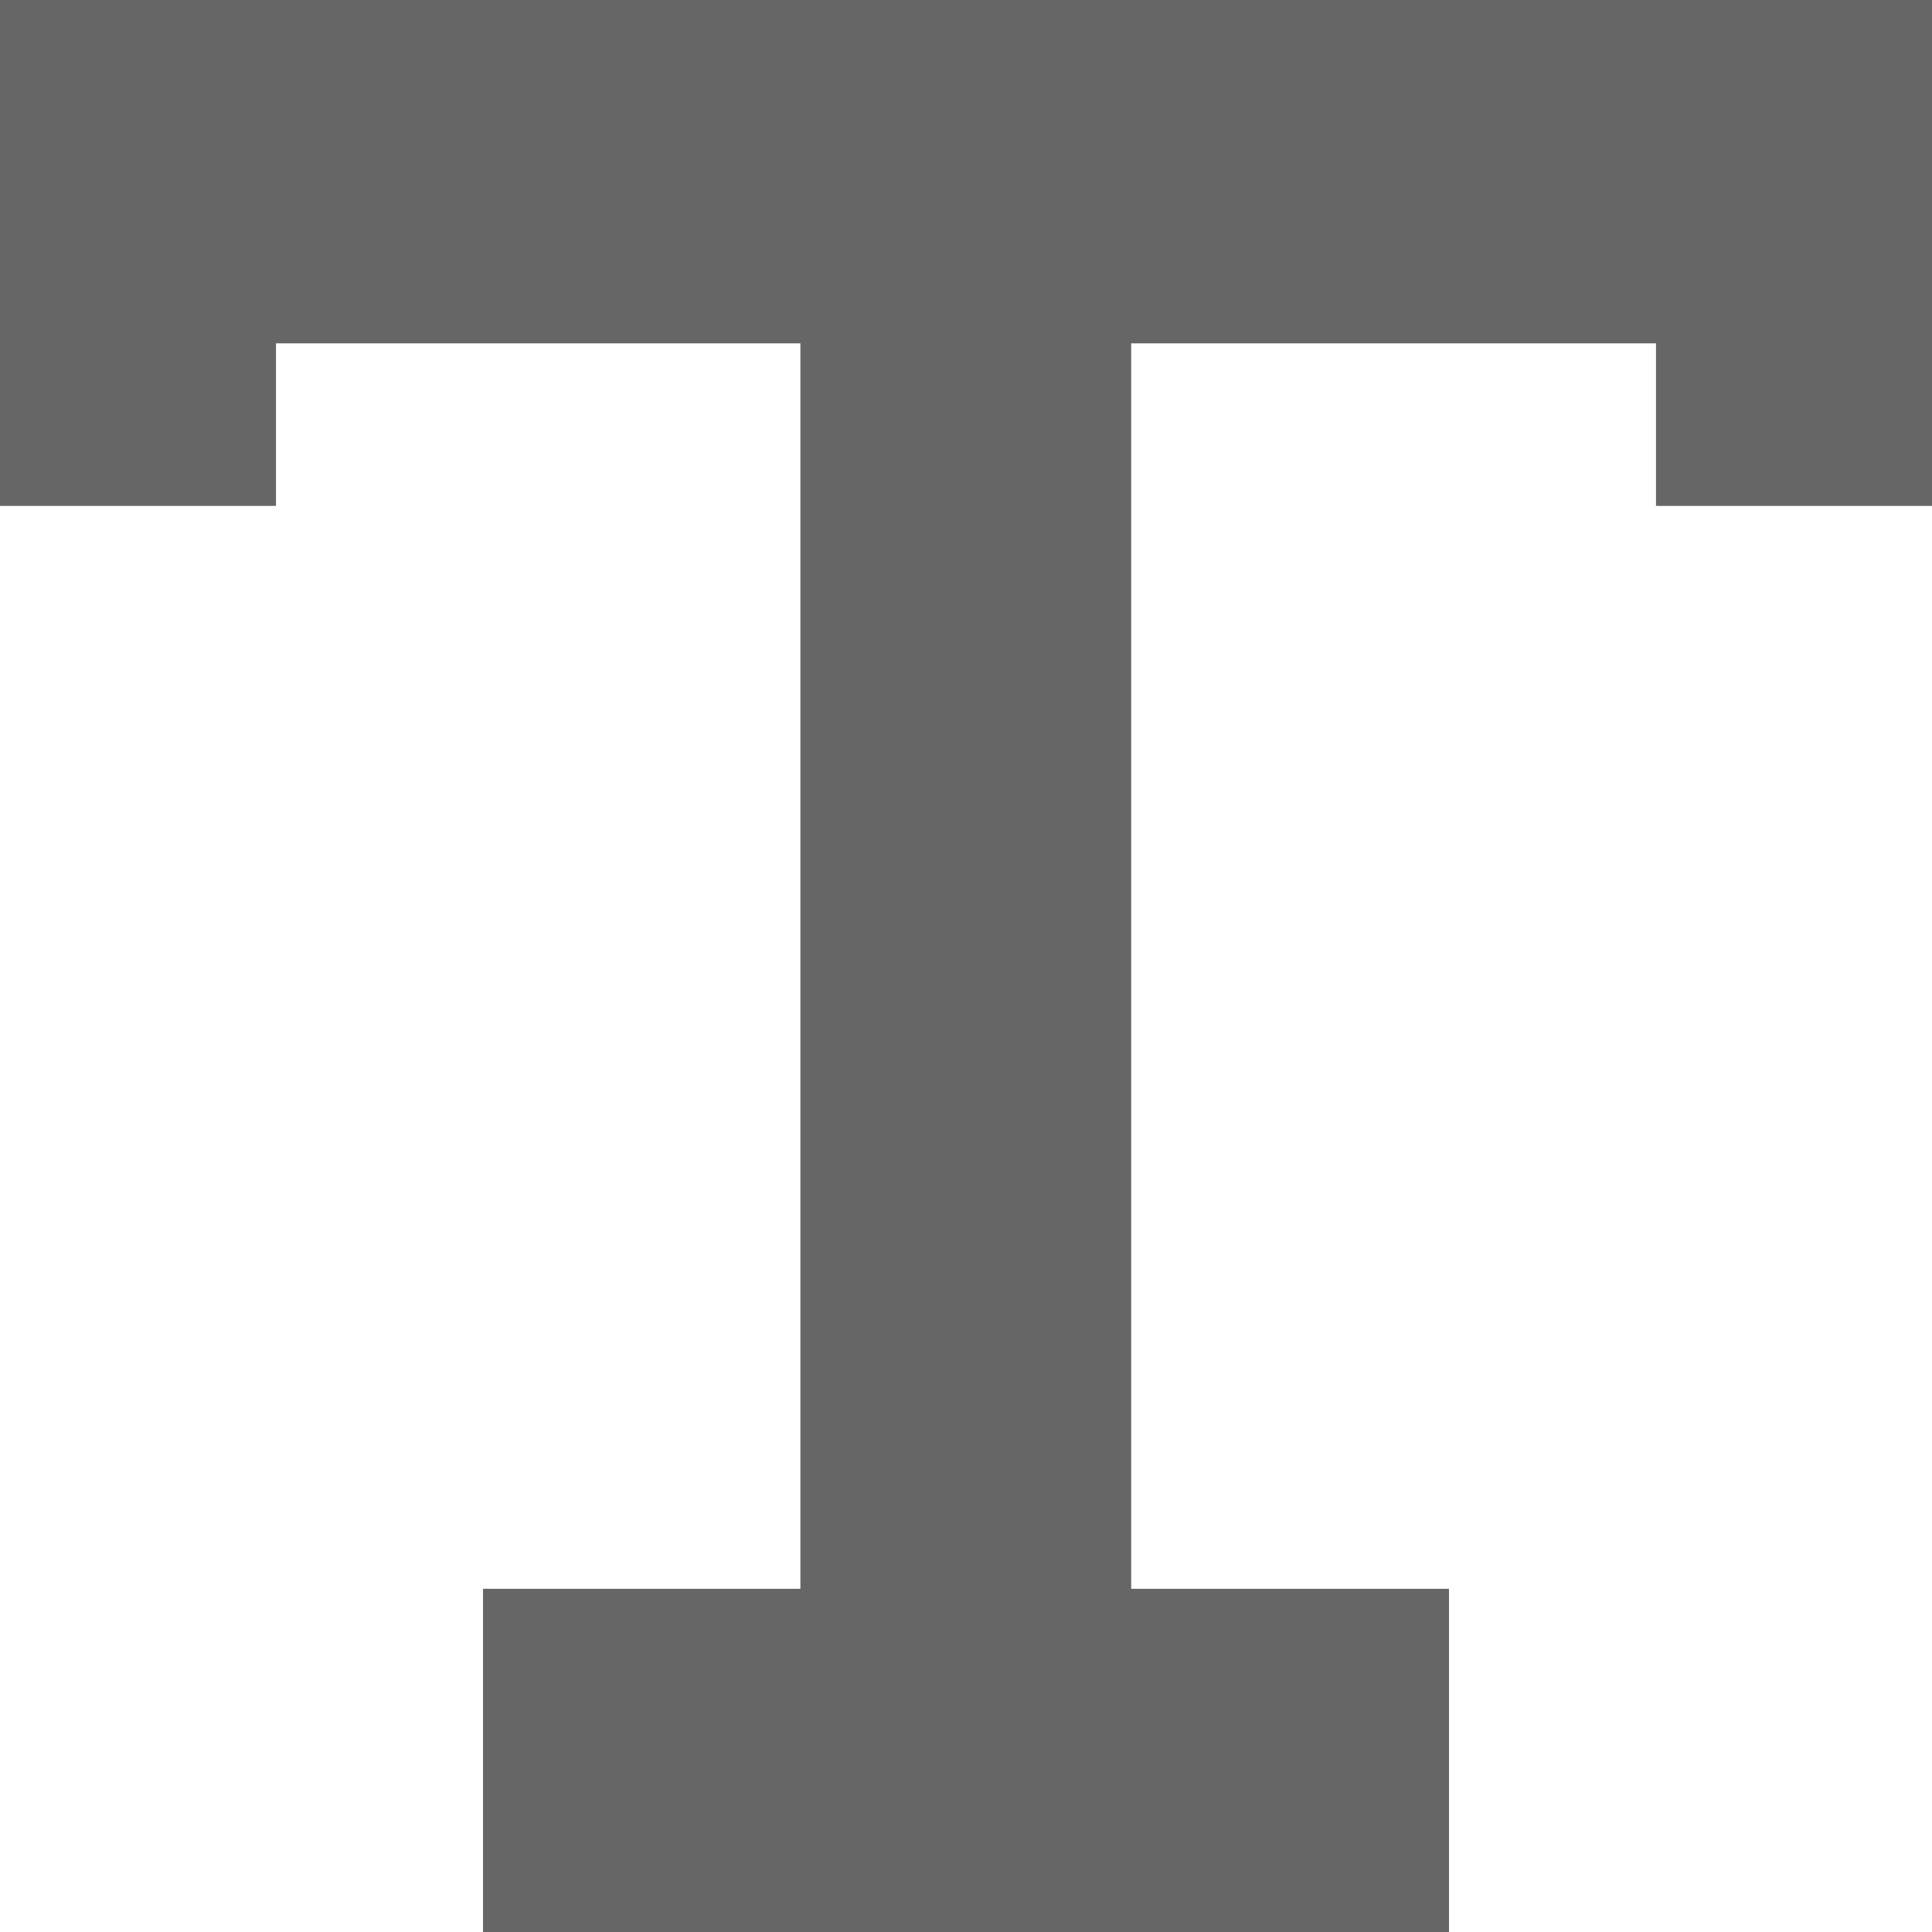
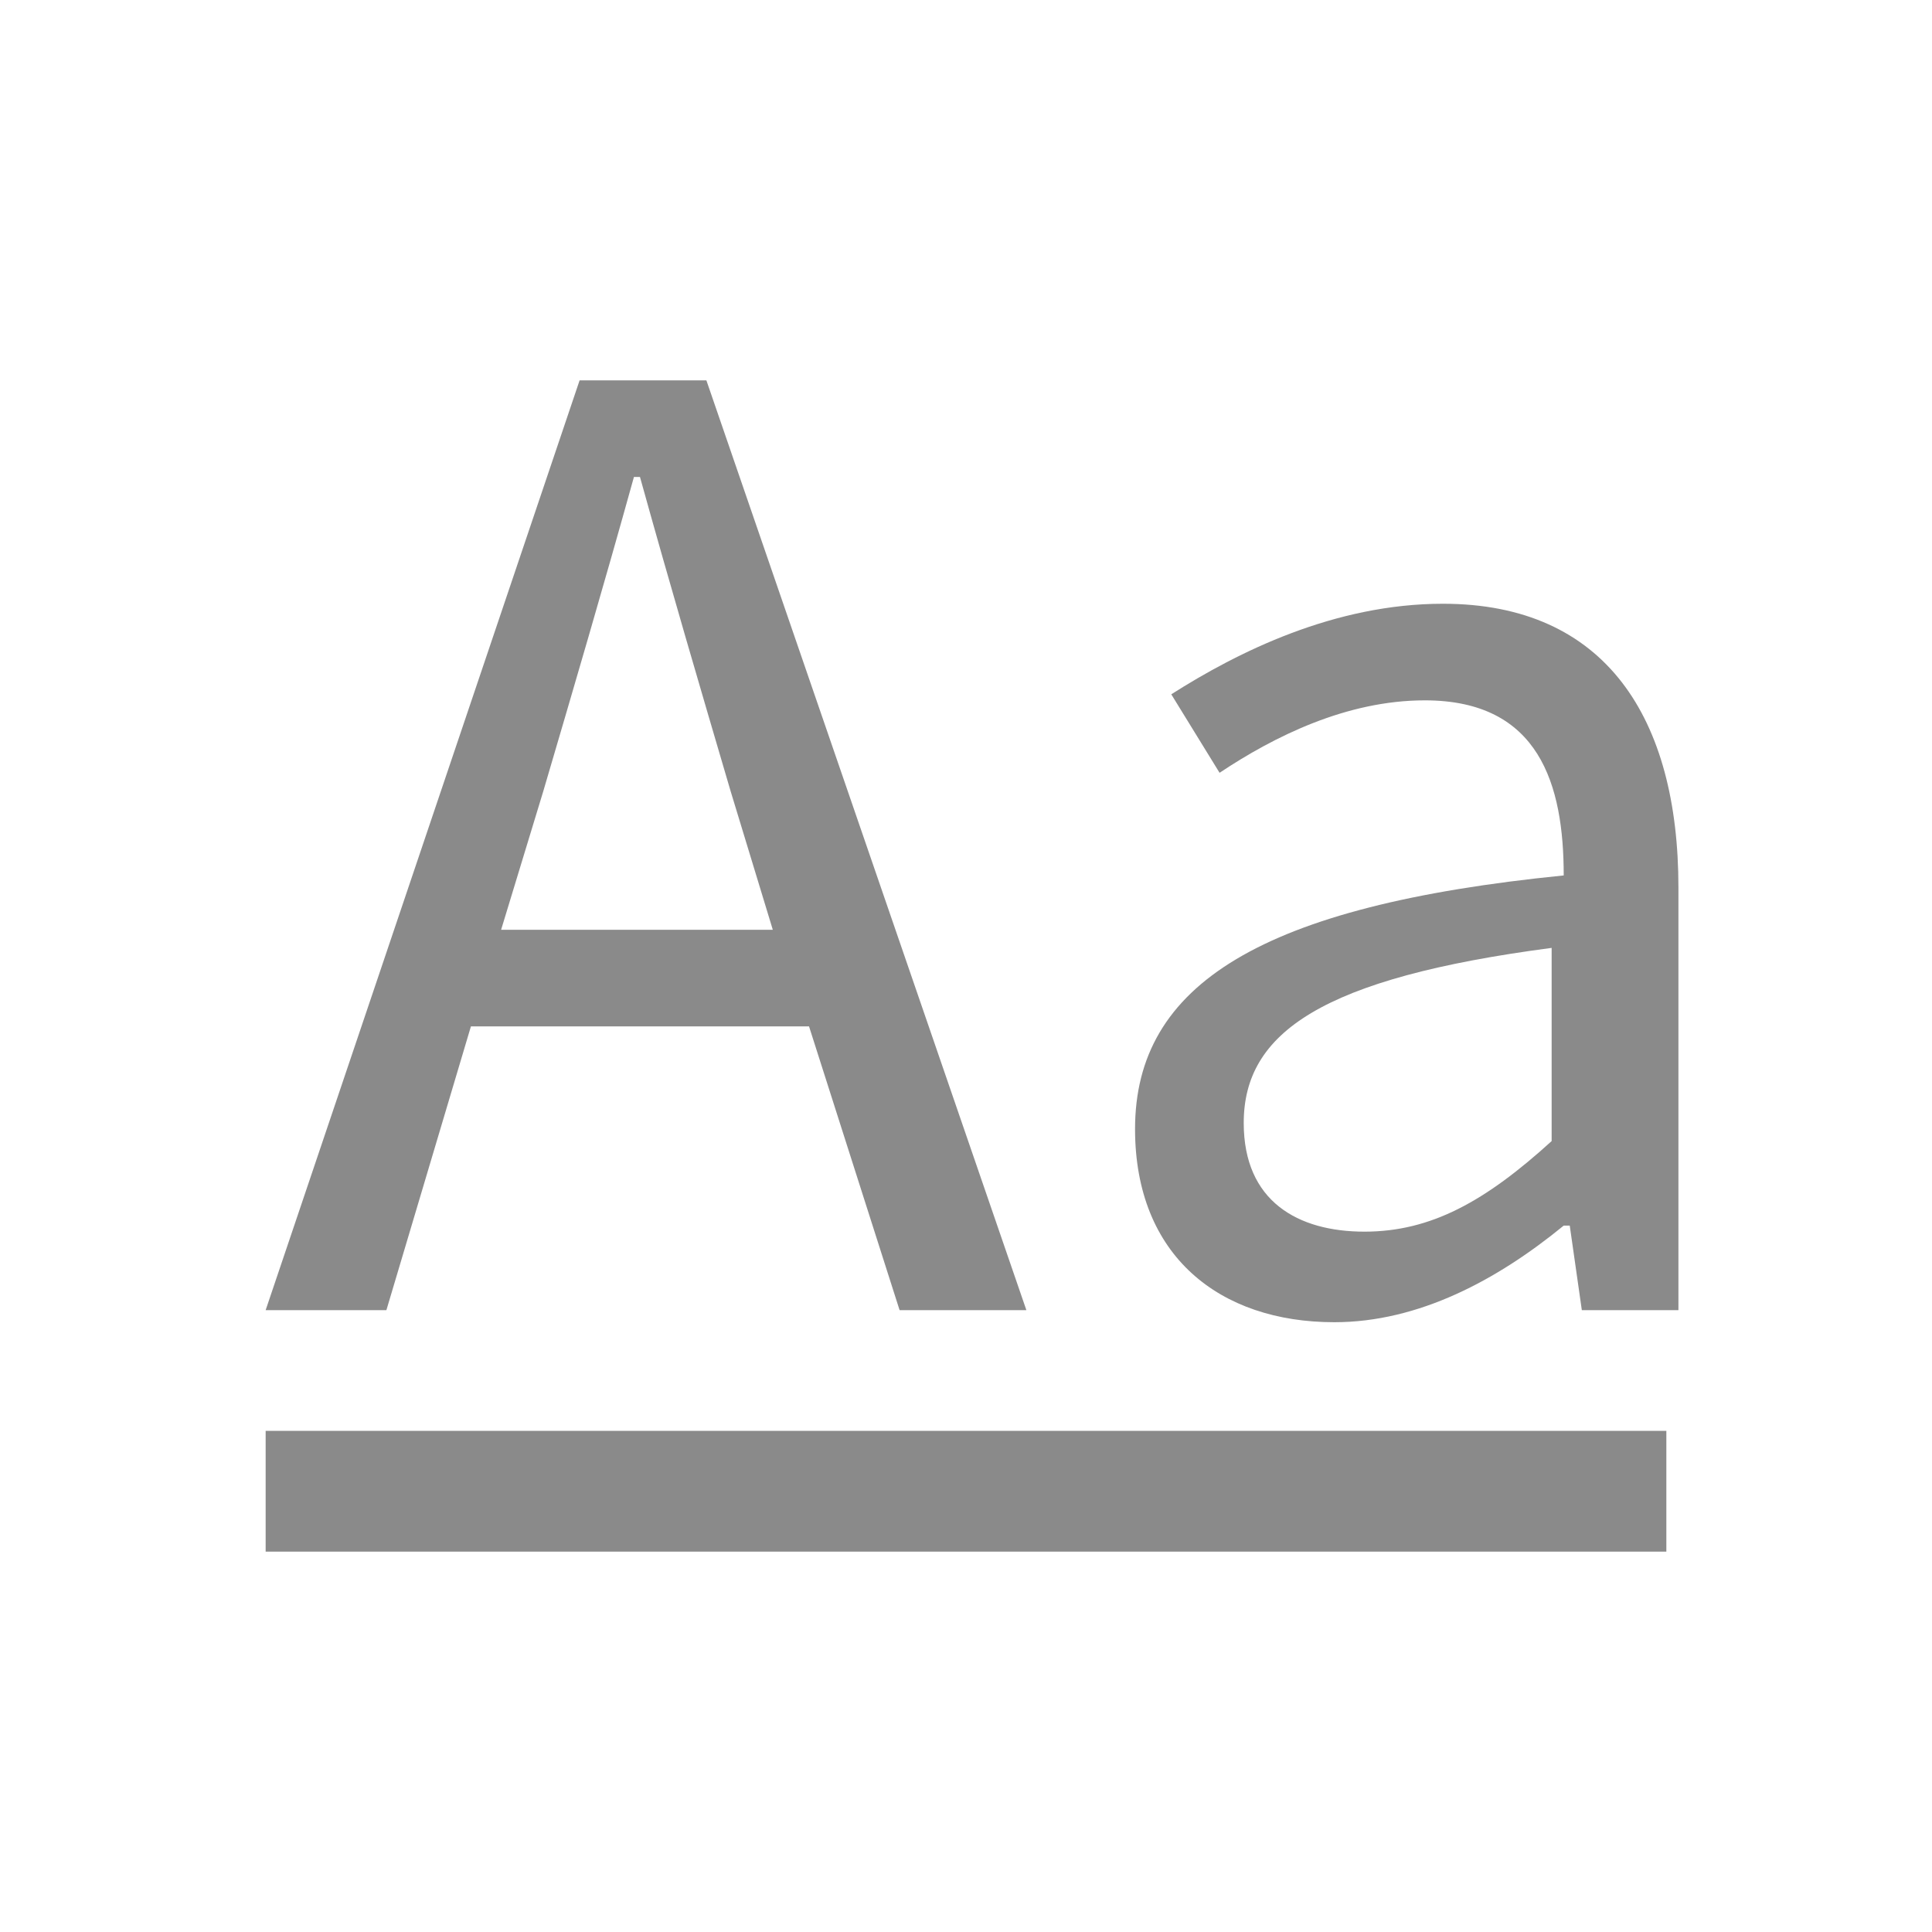
- <svg xmlns="http://www.w3.org/2000/svg" t="1611561163538" class="icon" viewBox="0 0 1024 1024" version="1.1" p-id="22404" width="32" height="32">
+ <svg xmlns="http://www.w3.org/2000/svg" t="1614155255924" class="icon" viewBox="0 0 1024 1024" version="1.1" p-id="2257" width="200" height="200">
  <defs>
    <style type="text/css" />
  </defs>
-   <path d="M599.552 842.094H768V1024h-512v-181.906h168.229V181.979H146.286v86.162H0V0h1024v268.142h-146.286V181.979H599.552v660.114z" fill="#666666" p-id="22405" />
+   <path d="M249.6 544h179.2l48 150.4H544L374.4 201.6h-67.2L140.8 694.4h64L249.6 544zM288 419.2c16-54.4 32-108.8 48-166.4h3.2c16 57.6 32 112 48 166.4l22.4 73.6h-144l22.4-73.6z m313.6 179.2c0 67.2 44.8 102.4 105.6 102.4 44.8 0 86.4-22.4 121.6-51.2h3.2l6.4 44.8h51.2v-224c0-89.6-38.4-150.4-124.8-150.4-57.6 0-108.8 25.6-144 48l25.6 41.6c28.8-19.2 67.2-38.4 108.8-38.4 60.8 0 73.6 44.8 73.6 92.8-160 16-227.2 57.6-227.2 134.4z m220.8-96v102.4c-35.2 32-64 48-99.2 48s-64-16-64-57.6c0-48 41.6-76.8 163.2-92.8z m-681.6 256h742.4v64H140.8z" p-id="2258" fill="#8a8a8a" />
</svg>
